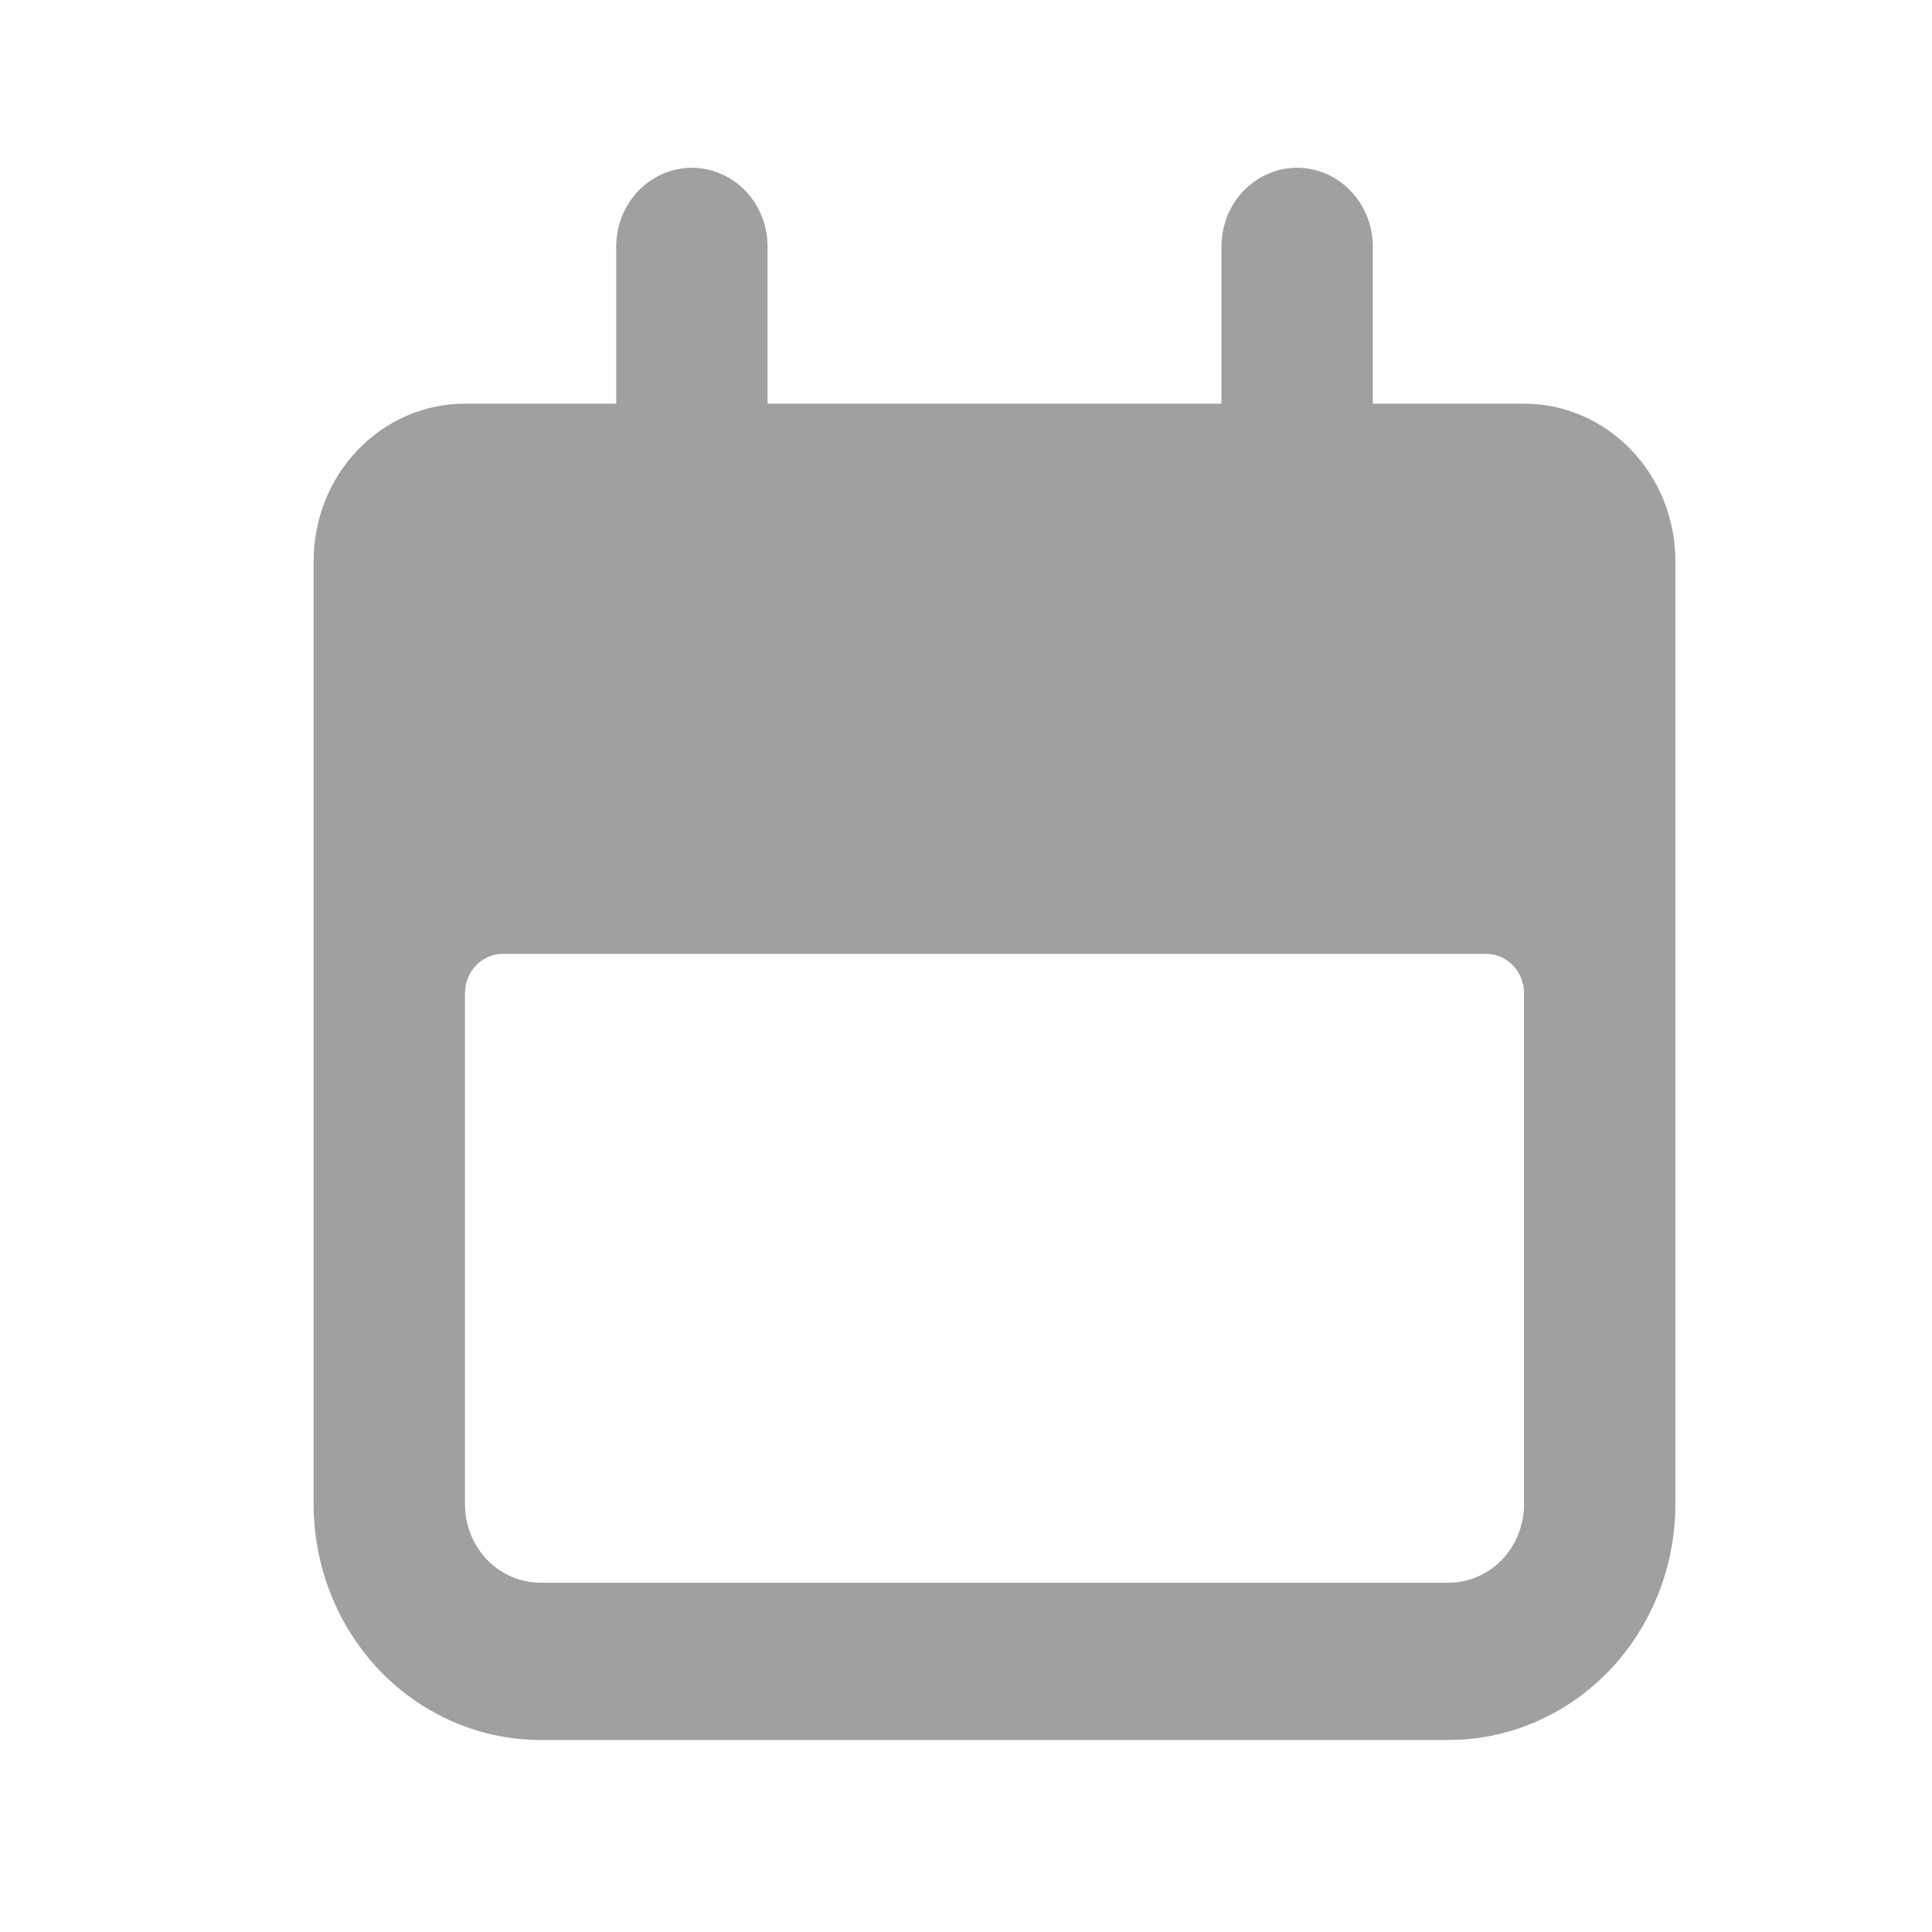
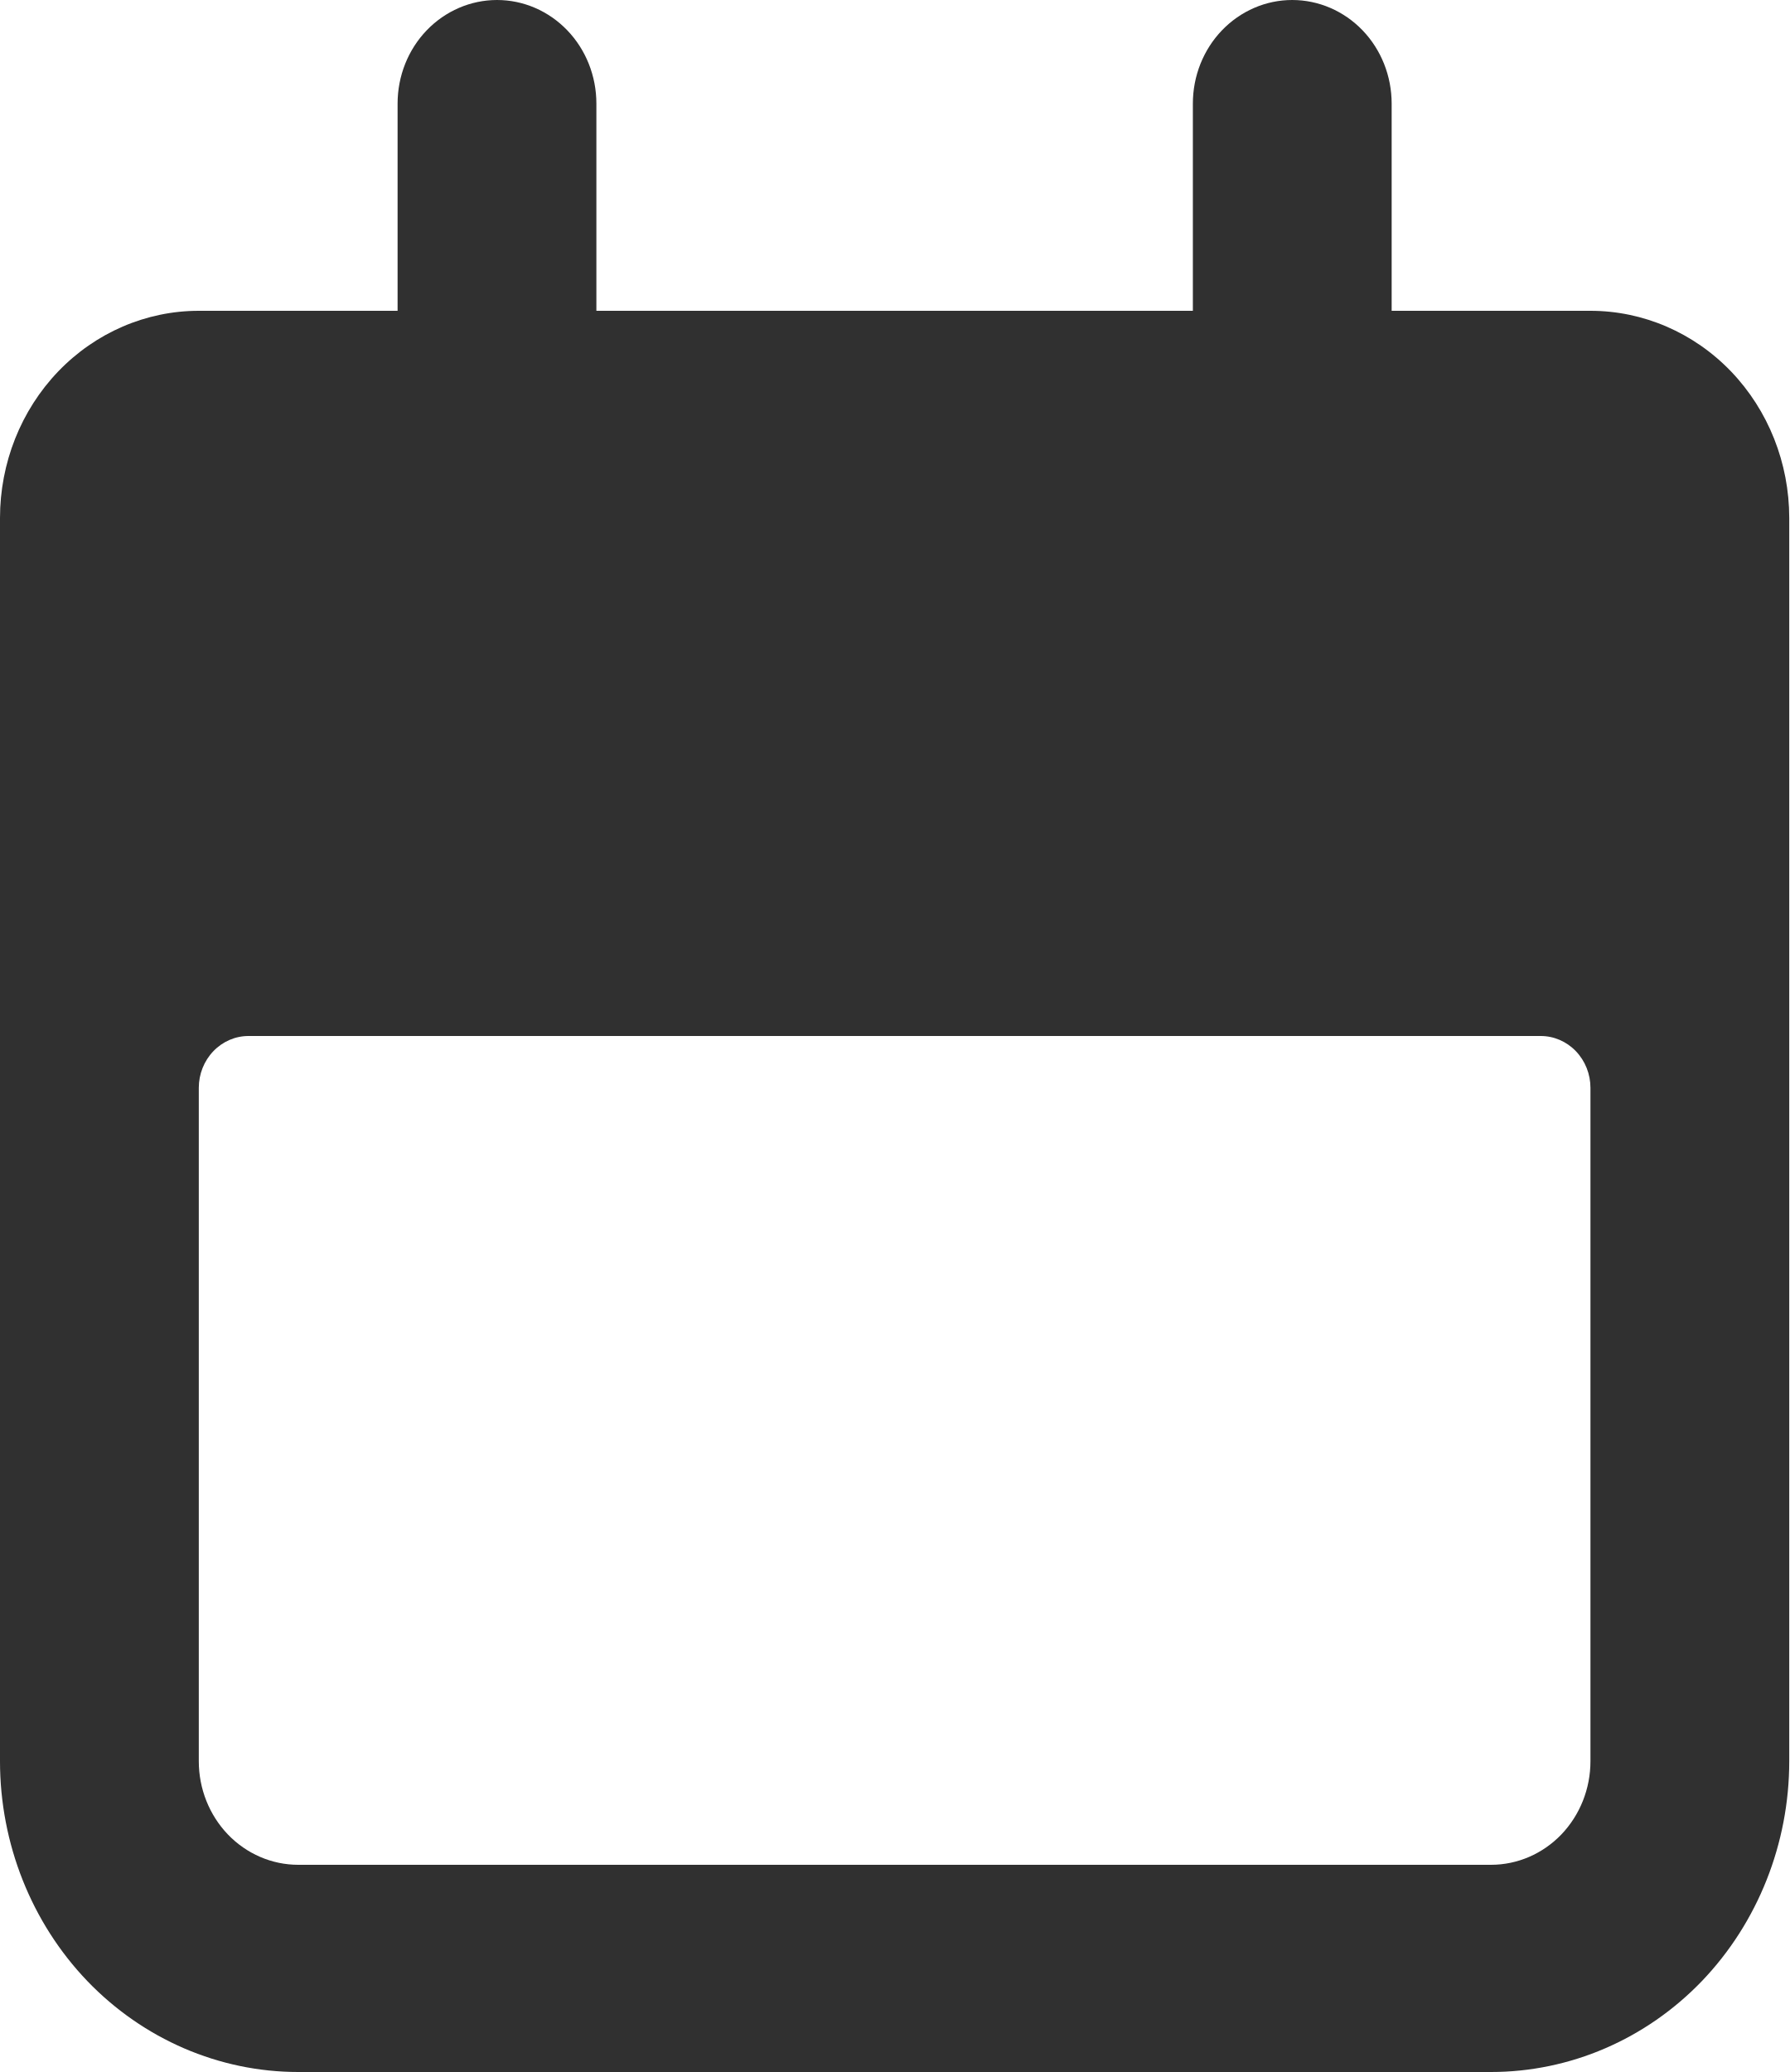
- <svg xmlns="http://www.w3.org/2000/svg" width="24" height="24" viewBox="0 0 18 18" fill="none">
-   <g id="date-svgrepo-com 1">
-     <path id="Vector" d="M5.037 16.211H13.494C14.055 16.211 14.593 15.98 14.99 15.568C15.386 15.156 15.609 14.597 15.609 14.014V5.225C15.609 4.837 15.46 4.464 15.196 4.19C14.932 3.915 14.573 3.761 14.199 3.761H12.79V2.296C12.79 2.102 12.715 1.915 12.583 1.778C12.451 1.641 12.272 1.563 12.085 1.563C11.898 1.563 11.719 1.641 11.586 1.778C11.454 1.915 11.38 2.102 11.38 2.296V3.761H7.151V2.296C7.151 2.102 7.077 1.915 6.945 1.778C6.812 1.641 6.633 1.563 6.446 1.563C6.259 1.563 6.08 1.641 5.948 1.778C5.816 1.915 5.741 2.102 5.741 2.296V3.761H4.332C3.958 3.761 3.599 3.915 3.335 4.19C3.071 4.464 2.922 4.837 2.922 5.225V14.014C2.922 14.597 3.145 15.156 3.541 15.568C3.938 15.98 4.476 16.211 5.037 16.211ZM4.332 9.254C4.332 9.156 4.369 9.063 4.435 8.995C4.501 8.926 4.591 8.887 4.684 8.887H13.847C13.94 8.887 14.03 8.926 14.096 8.995C14.162 9.063 14.199 9.156 14.199 9.254V14.014C14.199 14.208 14.125 14.395 13.993 14.532C13.861 14.669 13.681 14.746 13.494 14.746H5.037C4.85 14.746 4.67 14.669 4.538 14.532C4.406 14.395 4.332 14.208 4.332 14.014V9.254Z" fill="#A0A0A0" />
-   </g>
+ <svg xmlns="http://www.w3.org/2000/svg" width="19" height="22" viewBox="0 0 19 22" fill="none">
+   <path id="Vector" d="M3.167 22H15.833C16.673 22 17.479 21.652 18.073 21.034C18.666 20.415 19 19.575 19 18.7V5.5C19 4.917 18.778 4.357 18.382 3.944C17.986 3.532 17.449 3.3 16.889 3.3H14.778V1.1C14.778 0.808 14.667 0.528 14.469 0.322C14.271 0.116 14.002 0 13.722 0C13.442 0 13.174 0.116 12.976 0.322C12.778 0.528 12.667 0.808 12.667 1.1V3.3H6.333V1.1C6.333 0.808 6.222 0.528 6.024 0.322C5.826 0.116 5.558 0 5.278 0C4.998 0 4.729 0.116 4.531 0.322C4.333 0.528 4.222 0.808 4.222 1.1V3.3H2.111C1.551 3.3 1.014 3.532 0.618 3.944C0.222 4.357 0 4.917 0 5.5V18.7C0 19.575 0.334 20.415 0.927 21.034C1.521 21.652 2.327 22 3.167 22ZM2.111 11.55C2.111 11.404 2.167 11.264 2.266 11.161C2.365 11.058 2.499 11 2.639 11H16.361C16.501 11 16.635 11.058 16.734 11.161C16.833 11.264 16.889 11.404 16.889 11.55V18.7C16.889 18.992 16.778 19.271 16.58 19.478C16.382 19.684 16.113 19.8 15.833 19.8H3.167C2.887 19.8 2.618 19.684 2.42 19.478C2.222 19.271 2.111 18.992 2.111 18.7V11.55Z" fill="#303030" />
</svg>
